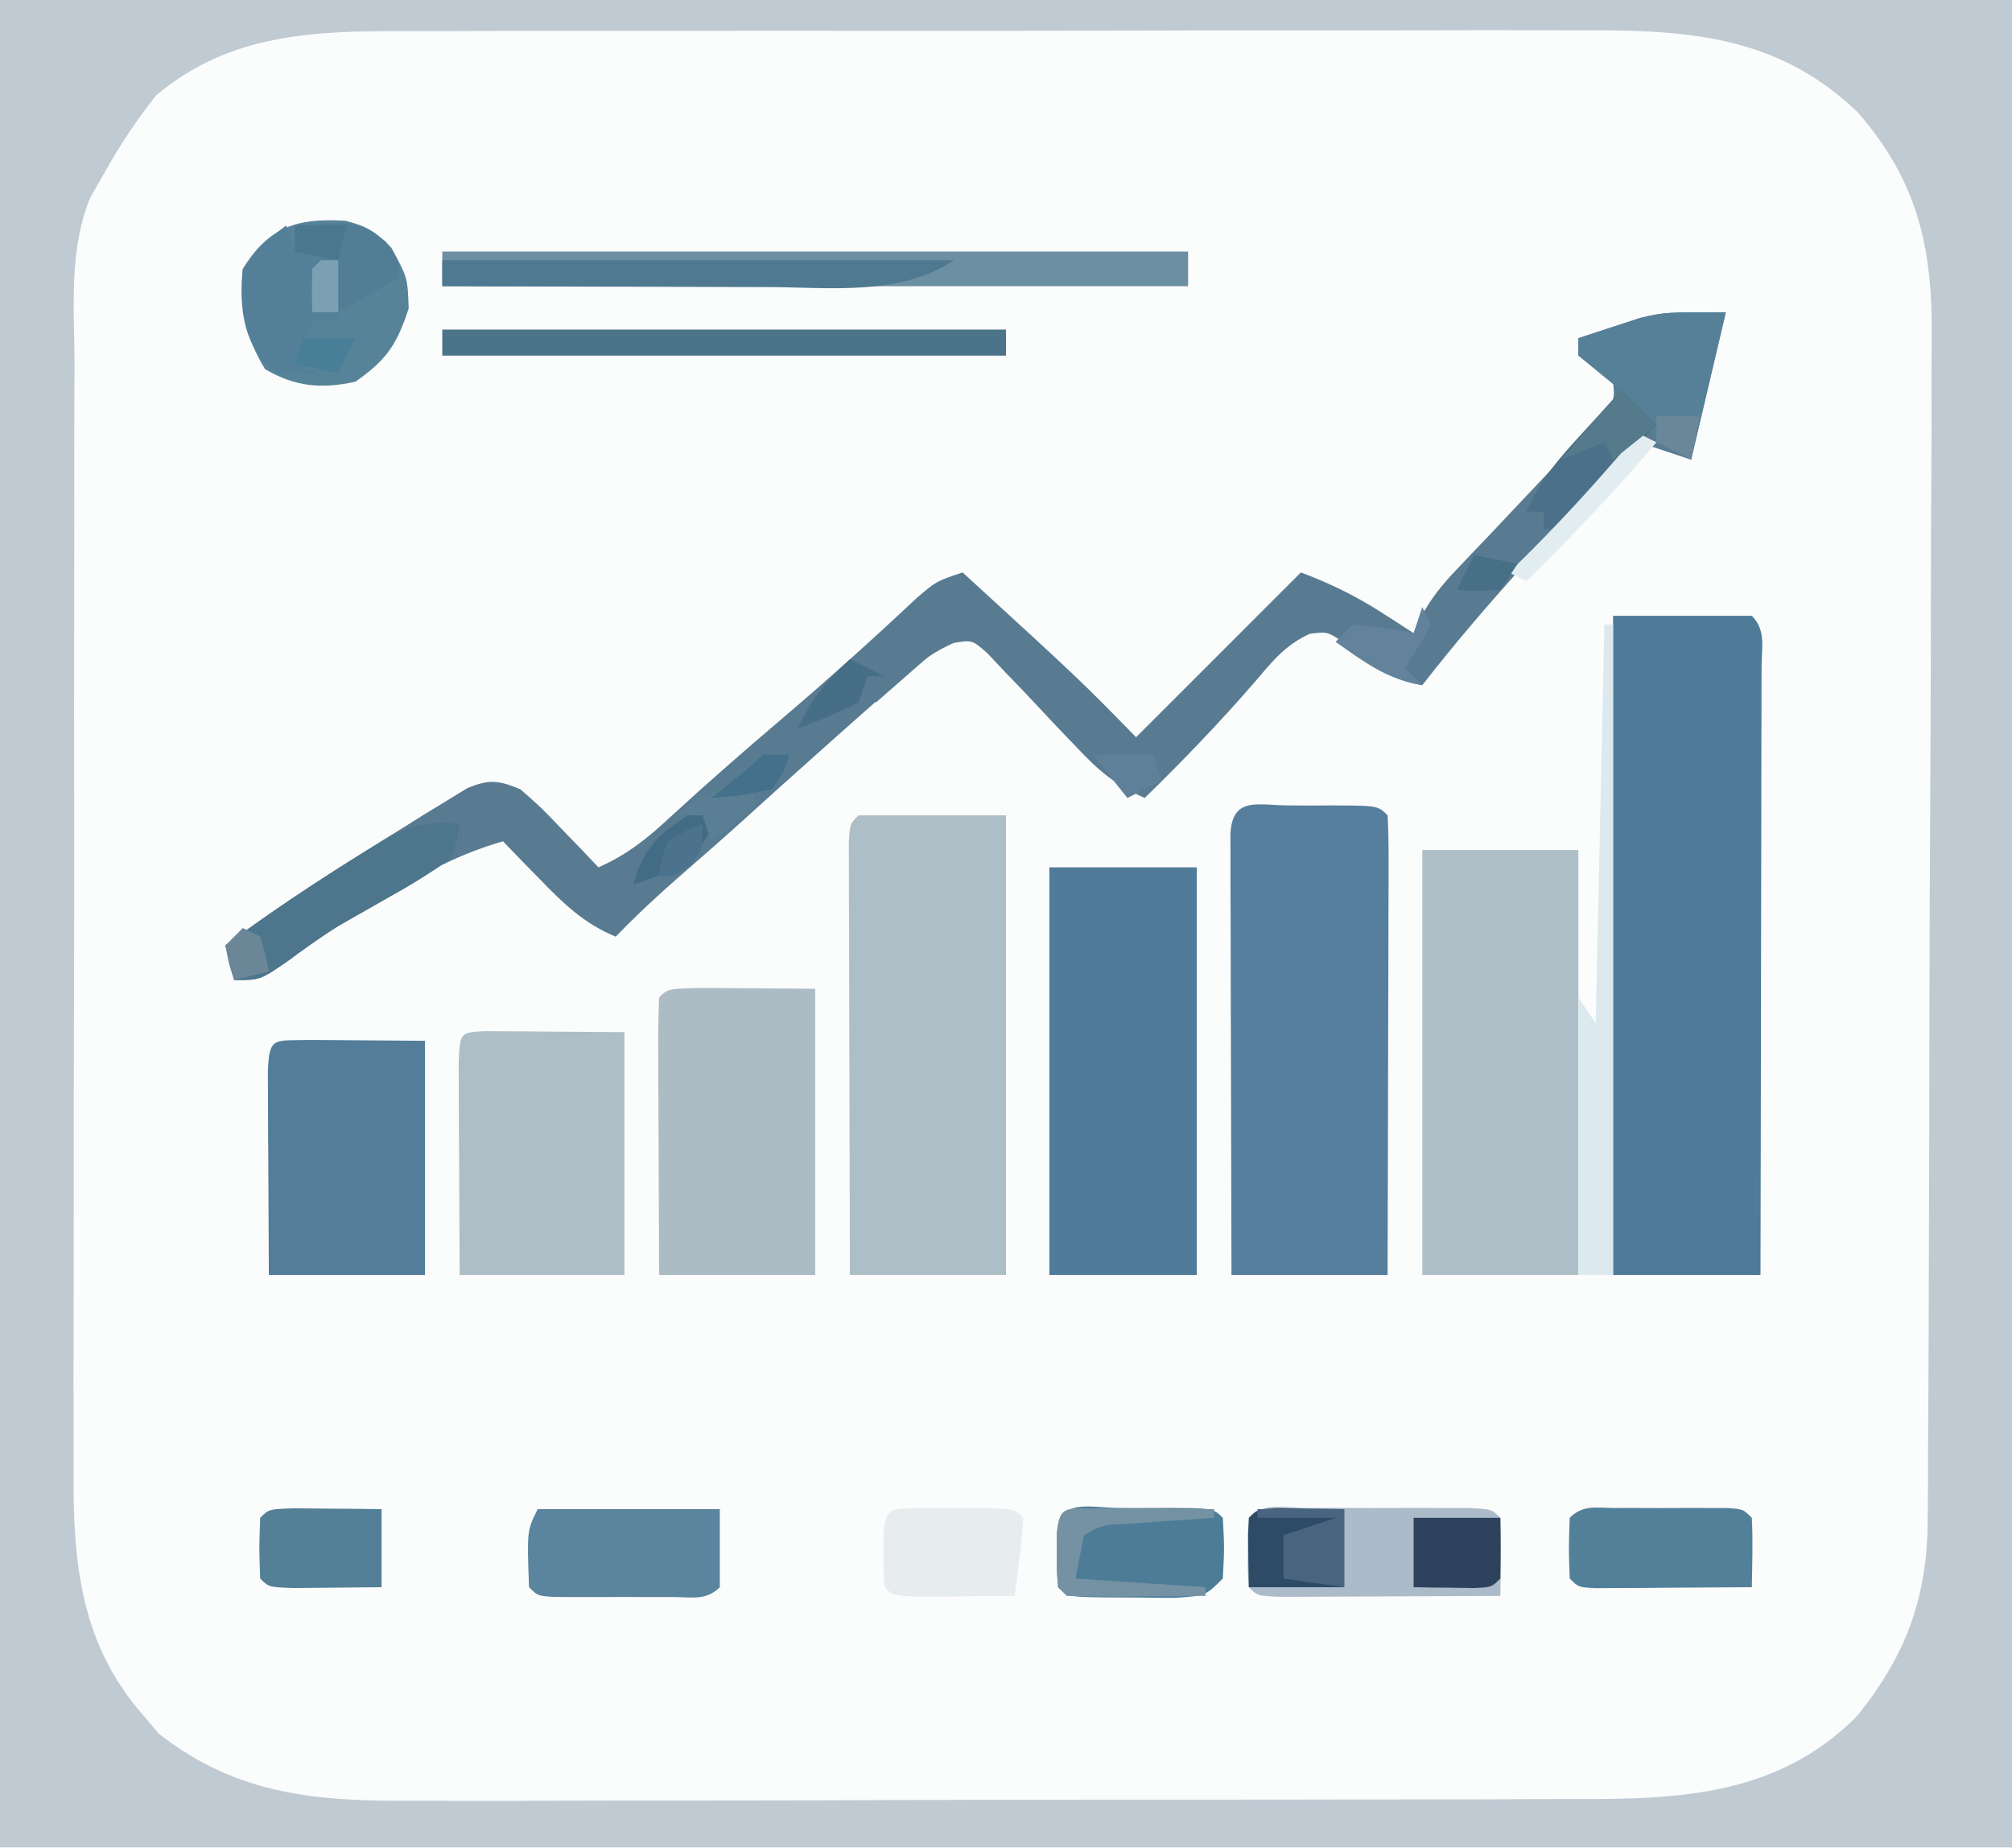
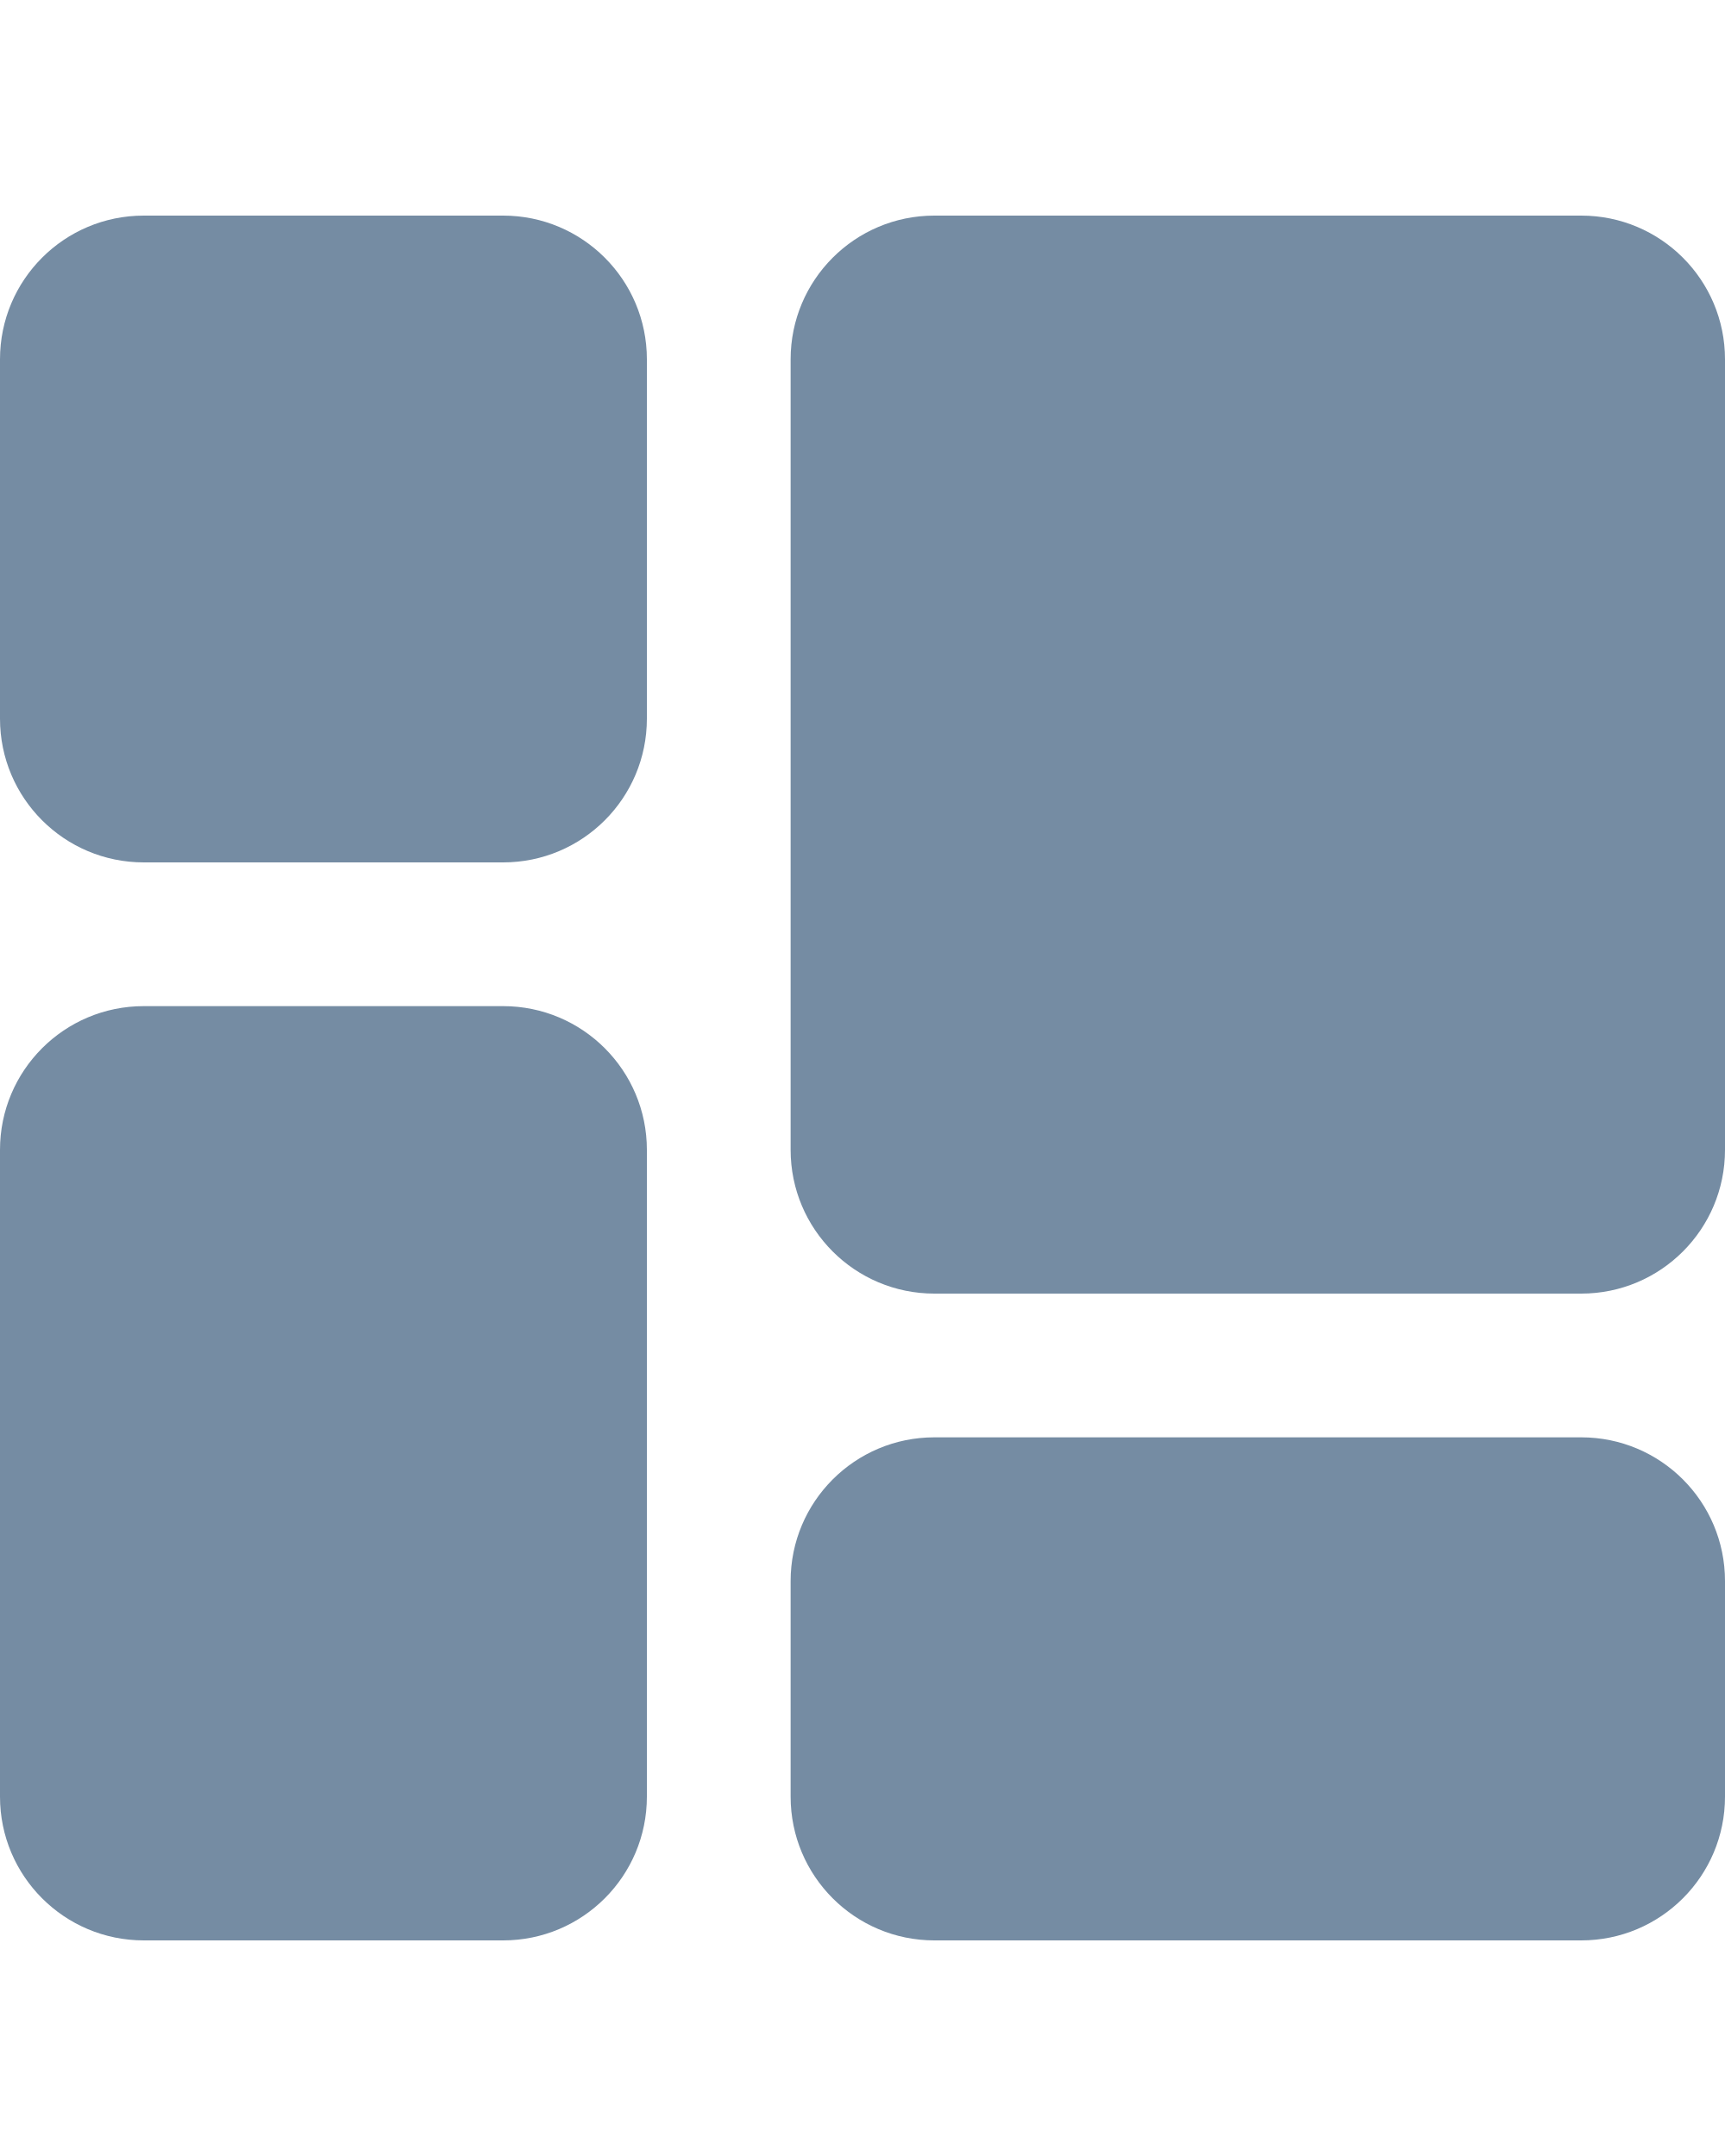
- <svg xmlns="http://www.w3.org/2000/svg" version="1.1" width="232" height="213">
-   <path d="M0 0 C76.56 0 153.12 0 232 0 C232 70.29 232 140.58 232 213 C155.44 213 78.88 213 0 213 C0 142.71 0 72.42 0 0 Z " fill="#FBFCFC" transform="translate(0,0)" />
-   <path d="M0 0 C76.56 0 153.12 0 232 0 C232 70.29 232 140.58 232 213 C155.44 213 78.88 213 0 213 C0 142.71 0 72.42 0 0 Z M18 11 C15.734 13.86 13.771 16.811 12 20 C11.227 21.347 11.227 21.347 10.438 22.722 C7.902 28.773 8.574 35.514 8.596 41.956 C8.59 43.478 8.583 45 8.575 46.521 C8.557 50.642 8.558 54.761 8.564 58.881 C8.567 62.328 8.561 65.774 8.555 69.221 C8.541 77.357 8.543 85.493 8.554 93.629 C8.565 102.005 8.551 110.38 8.525 118.756 C8.502 125.962 8.496 133.168 8.502 140.375 C8.505 144.672 8.503 148.969 8.485 153.266 C8.47 157.31 8.474 161.354 8.493 165.398 C8.496 166.876 8.493 168.354 8.483 169.832 C8.414 180.33 9.347 189.662 16.562 197.812 C17.141 198.5 17.72 199.187 18.316 199.895 C27.497 207.098 36.911 207.72 48.145 207.615 C49.746 207.619 51.347 207.624 52.948 207.632 C57.266 207.646 61.584 207.629 65.902 207.606 C70.438 207.586 74.974 207.592 79.509 207.594 C87.123 207.594 94.736 207.574 102.349 207.542 C111.131 207.505 119.914 207.496 128.696 207.503 C137.171 207.51 145.647 207.499 154.122 207.479 C157.717 207.471 161.312 207.468 164.907 207.47 C169.145 207.471 173.382 207.457 177.62 207.431 C179.169 207.424 180.718 207.422 182.266 207.425 C194.239 207.446 205.079 206.825 214 198 C219.676 191.075 222.233 184.342 222.281 175.31 C222.292 174.004 222.304 172.697 222.315 171.351 C222.318 169.921 222.32 168.49 222.322 167.06 C222.332 165.539 222.342 164.019 222.352 162.499 C222.378 158.383 222.391 154.268 222.4 150.152 C222.406 147.576 222.414 145 222.423 142.424 C222.451 134.351 222.47 126.279 222.478 118.206 C222.487 108.911 222.522 99.617 222.58 90.323 C222.623 83.122 222.643 75.921 222.646 68.719 C222.648 64.426 222.66 60.133 222.696 55.84 C222.729 51.798 222.733 47.757 222.715 43.715 C222.714 42.239 222.722 40.763 222.742 39.288 C222.876 28.735 221.239 21.013 214.191 12.924 C204.827 3.945 194.218 3.415 181.861 3.498 C180.249 3.495 178.636 3.489 177.024 3.482 C172.67 3.468 168.317 3.479 163.964 3.496 C159.395 3.51 154.825 3.503 150.256 3.499 C142.585 3.497 134.915 3.51 127.244 3.533 C118.392 3.56 109.54 3.562 100.687 3.55 C92.15 3.539 83.612 3.545 75.075 3.56 C71.451 3.565 67.827 3.565 64.203 3.561 C59.932 3.556 55.662 3.566 51.391 3.588 C49.829 3.593 48.267 3.594 46.705 3.589 C36.134 3.559 26.423 3.887 18 11 Z " fill="#C0CAD3" transform="translate(0,0)" />
-   <path d="M0 0 C5.28 0 10.56 0 16 0 C17.662 1.662 17.12 3.665 17.124 5.884 C17.121 6.582 17.117 7.279 17.114 7.998 C17.114 8.73 17.114 9.462 17.114 10.215 C17.113 12.645 17.105 15.074 17.098 17.504 C17.096 19.184 17.094 20.864 17.093 22.544 C17.09 26.975 17.08 31.405 17.069 35.836 C17.058 40.353 17.054 44.871 17.049 49.389 C17.038 58.259 17.02 67.13 17 76 C11.39 76 5.78 76 0 76 C0 50.92 0 25.84 0 0 Z " fill="#4E7B98" transform="translate(186,71)" />
-   <path d="M0 0 C-1.32 5.61 -2.64 11.22 -4 17 C-5.98 16.34 -7.96 15.68 -10 15 C-18.675 24.068 -27.289 33.083 -35 43 C-38.955 42.254 -41.168 40.471 -44.219 37.961 C-45.95 36.834 -45.95 36.834 -47.953 37.066 C-50.79 38.361 -52.237 40.191 -54.25 42.562 C-58.317 47.25 -62.559 51.668 -67 56 C-70.272 54.579 -72.32 52.865 -74.75 50.27 C-75.441 49.55 -76.132 48.83 -76.844 48.088 C-78.287 46.565 -79.725 45.036 -81.156 43.502 C-81.847 42.786 -82.538 42.07 -83.25 41.332 C-83.874 40.669 -84.498 40.006 -85.141 39.323 C-86.896 37.78 -86.896 37.78 -89.027 38.128 C-91.15 39.067 -92.584 40.086 -94.32 41.625 C-94.933 42.162 -95.546 42.7 -96.177 43.253 C-96.82 43.83 -97.463 44.406 -98.125 45 C-98.792 45.588 -99.458 46.176 -100.145 46.782 C-102.104 48.513 -104.053 50.255 -106 52 C-106.966 52.864 -107.931 53.727 -108.926 54.617 C-110.549 56.076 -112.169 57.538 -113.785 59.004 C-115.961 60.965 -118.163 62.893 -120.375 64.812 C-123.021 67.116 -125.568 69.467 -128 72 C-131.681 70.464 -133.988 68.218 -136.75 65.375 C-137.549 64.558 -138.348 63.74 -139.172 62.898 C-139.775 62.272 -140.378 61.645 -141 61 C-145.999 62.44 -150.048 64.611 -154.438 67.312 C-155.382 67.88 -155.382 67.88 -156.346 68.459 C-159.608 70.44 -162.724 72.512 -165.785 74.793 C-169 77 -169 77 -172 77 C-172.33 75.68 -172.66 74.36 -173 73 C-166.458 68.111 -159.58 63.772 -152.625 59.5 C-151.745 58.947 -150.865 58.395 -149.958 57.825 C-149.119 57.316 -148.279 56.806 -147.414 56.281 C-146.661 55.818 -145.907 55.354 -145.131 54.877 C-142.565 53.821 -141.538 53.953 -139 55 C-136.641 57.066 -136.641 57.066 -134.25 59.562 C-133.451 60.389 -132.652 61.215 -131.828 62.066 C-131.225 62.704 -130.622 63.343 -130 64 C-126.639 62.525 -124.304 60.621 -121.625 58.125 C-117.508 54.348 -113.32 50.68 -109.062 47.062 C-103.647 42.461 -98.385 37.73 -93.207 32.863 C-91 31 -91 31 -88 30 C-74.367 42.485 -74.367 42.485 -68 49 C-67.326 48.326 -66.652 47.652 -65.957 46.957 C-60.305 41.305 -54.652 35.652 -49 30 C-45.648 31.256 -42.696 32.687 -39.688 34.625 C-38.641 35.294 -38.641 35.294 -37.574 35.977 C-37.055 36.314 -36.535 36.652 -36 37 C-35.732 36.41 -35.464 35.82 -35.188 35.212 C-33.988 32.978 -32.734 31.437 -30.988 29.609 C-30.398 28.986 -29.808 28.362 -29.2 27.719 C-28.266 26.745 -28.266 26.745 -27.312 25.75 C-26.045 24.408 -24.778 23.066 -23.512 21.723 C-22.602 20.76 -22.602 20.76 -21.673 19.778 C-19.629 17.606 -17.612 15.412 -15.625 13.188 C-15.102 12.604 -14.578 12.02 -14.039 11.418 C-12.803 10.024 -12.803 10.024 -13 8 C-13.99 7.258 -13.99 7.258 -15 6.5 C-15.99 5.758 -15.99 5.758 -17 5 C-17 4.34 -17 3.68 -17 3 C-15.483 2.487 -13.961 1.991 -12.438 1.5 C-11.591 1.222 -10.744 0.943 -9.871 0.656 C-7 0 -7 0 0 0 Z " fill="#587B91" transform="translate(199,36)" />
-   <path d="M0 0 C1.125 0.006 1.125 0.006 2.273 0.012 C3.024 0.008 3.774 0.004 4.547 0 C10.147 0.01 10.147 0.01 11.273 1.137 C11.367 2.794 11.391 4.455 11.387 6.115 C11.387 7.177 11.387 8.238 11.387 9.331 C11.382 10.485 11.376 11.639 11.371 12.828 C11.37 14.003 11.368 15.178 11.367 16.389 C11.361 20.159 11.349 23.929 11.336 27.699 C11.331 30.248 11.326 32.797 11.322 35.346 C11.311 41.609 11.294 47.873 11.273 54.137 C5.333 54.137 -0.607 54.137 -6.727 54.137 C-6.751 46.607 -6.769 39.077 -6.781 31.548 C-6.787 28.984 -6.793 26.42 -6.802 23.856 C-6.814 20.18 -6.82 16.504 -6.824 12.828 C-6.829 11.674 -6.835 10.52 -6.84 9.331 C-6.84 8.27 -6.84 7.209 -6.84 6.115 C-6.842 5.176 -6.845 4.237 -6.847 3.269 C-6.6 -1.106 -3.717 0.007 0 0 Z " fill="#557F9C" transform="translate(148.7266,92.86328)" />
-   <path d="M0 0 C5.61 0 11.22 0 17 0 C17 17.49 17 34.98 17 53 C11.06 53 5.12 53 -1 53 C-1.025 45.613 -1.043 38.225 -1.055 30.838 C-1.06 28.323 -1.067 25.808 -1.075 23.292 C-1.088 19.686 -1.093 16.079 -1.098 12.473 C-1.103 11.34 -1.108 10.208 -1.113 9.042 C-1.113 8.001 -1.113 6.96 -1.114 5.887 C-1.116 4.965 -1.118 4.044 -1.12 3.094 C-1 1 -1 1 0 0 Z " fill="#AEBEC6" transform="translate(99,94)" />
-   <path d="M0 0 C5.94 0 11.88 0 18 0 C18 16.17 18 32.34 18 49 C12.06 49 6.12 49 0 49 C0 32.83 0 16.66 0 0 Z " fill="#AEBFC8" transform="translate(164,98)" />
-   <path d="M0 0 C5.61 0 11.22 0 17 0 C17 15.51 17 31.02 17 47 C11.39 47 5.78 47 0 47 C0 31.49 0 15.98 0 0 Z " fill="#507C9A" transform="translate(121,100)" />
-   <path d="M0 0 C1.582 0.006 3.164 0.019 4.746 0.035 C7.53 0.056 10.315 0.076 13.184 0.098 C13.184 10.988 13.184 21.878 13.184 33.098 C7.244 33.098 1.304 33.098 -4.816 33.098 C-4.839 28.559 -4.859 24.02 -4.871 19.481 C-4.876 17.935 -4.883 16.39 -4.892 14.845 C-4.904 12.628 -4.91 10.412 -4.914 8.195 C-4.919 7.501 -4.924 6.806 -4.93 6.09 C-4.93 4.425 -4.878 2.761 -4.816 1.098 C-3.816 0.098 -3.816 0.098 0 0 Z " fill="#ACBCC5" transform="translate(80.81641,113.9023)" />
-   <path d="M0 0 C0.749 0.005 1.498 0.01 2.269 0.016 C3.362 0.02 3.362 0.02 4.477 0.023 C5.407 0.033 6.338 0.042 7.297 0.051 C11.721 0.082 11.721 0.082 16.234 0.114 C16.234 9.354 16.234 18.594 16.234 28.114 C9.964 28.114 3.694 28.114 -2.766 28.114 C-2.793 23.634 -2.813 19.155 -2.828 14.676 C-2.837 13.397 -2.845 12.117 -2.854 10.799 C-2.857 9.584 -2.86 8.369 -2.864 7.117 C-2.869 5.992 -2.874 4.866 -2.879 3.706 C-2.725 0.175 -2.725 0.175 0 0 Z " fill="#AEBEC6" transform="translate(55.76587,118.8865)" />
-   <path d="M0 0 C1.582 0.006 3.164 0.019 4.746 0.035 C7.53 0.056 10.315 0.076 13.184 0.098 C13.184 9.008 13.184 17.918 13.184 27.098 C7.244 27.098 1.304 27.098 -4.816 27.098 C-4.843 22.785 -4.863 18.473 -4.879 14.16 C-4.887 12.928 -4.896 11.697 -4.904 10.428 C-4.908 9.258 -4.911 8.088 -4.914 6.883 C-4.919 5.799 -4.925 4.715 -4.93 3.598 C-4.746 -0.46 -4.264 0.109 0 0 Z " fill="#537D99" transform="translate(35.81641,119.9023)" />
-   <path d="M0 0 C28.38 0 56.76 0 86 0 C86 1.32 86 2.64 86 4 C57.62 4 29.24 4 0 4 C0 2.68 0 1.36 0 0 Z " fill="#6C8FA2" transform="translate(51,29)" />
-   <path d="M0 0 C1.21 -0.001 2.421 -0.003 3.668 -0.004 C4.943 -0 6.218 0.004 7.531 0.008 C9.444 0.002 9.444 0.002 11.395 -0.004 C13.21 -0.002 13.21 -0.002 15.062 0 C16.182 0.001 17.302 0.002 18.455 0.003 C21.031 0.133 21.031 0.133 22.031 1.133 C22.103 2.652 22.115 4.174 22.094 5.695 C22.085 6.522 22.076 7.348 22.066 8.199 C22.055 8.837 22.043 9.475 22.031 10.133 C18.062 10.157 14.093 10.176 10.123 10.188 C8.772 10.193 7.421 10.2 6.07 10.208 C4.131 10.22 2.192 10.226 0.254 10.23 C-1.498 10.238 -1.498 10.238 -3.285 10.246 C-5.969 10.133 -5.969 10.133 -6.969 9.133 C-7.102 7.32 -7.102 7.32 -7.094 5.133 C-7.096 4.411 -7.099 3.689 -7.102 2.945 C-6.801 -1.152 -3.36 0.003 0 0 Z " fill="#ABBBC9" transform="translate(150.9688,173.8672)" />
-   <path d="M0 0 C2.446 0.618 3.548 1.301 5.289 3.109 C7.164 6.547 7.164 6.547 7.289 10.109 C5.926 14.275 4.758 16.024 1.164 18.547 C-2.689 19.418 -5.81 19.152 -9.273 17.109 C-11.556 13.366 -12.264 9.918 -11.836 5.547 C-8.83 0.636 -5.494 -0.331 0 0 Z " fill="#578399" transform="translate(39.83594,25.45312)" />
-   <path d="M0 0 C6.93 0 13.86 0 21 0 C21 2.97 21 5.94 21 9 C19.411 10.589 17.761 10.13 15.562 10.133 C14.221 10.135 14.221 10.135 12.852 10.137 C11.911 10.133 10.97 10.129 10 10.125 C8.588 10.131 8.588 10.131 7.148 10.137 C6.254 10.135 5.359 10.134 4.438 10.133 C3.611 10.132 2.785 10.131 1.934 10.129 C0 10 0 10 -1 9 C-1.237 2.475 -1.237 2.475 0 0 Z " fill="#5B849E" transform="translate(62,174)" />
-   <path d="M0 0 C21.45 0 42.9 0 65 0 C65 0.99 65 1.98 65 3 C43.55 3 22.1 3 0 3 C0 2.01 0 1.02 0 0 Z " fill="#4B7389" transform="translate(51,38)" />
-   <path d="M0 0 C1.274 -0.002 1.274 -0.002 2.574 -0.004 C3.914 0.002 3.914 0.002 5.281 0.008 C6.175 0.004 7.068 0 7.988 -0.004 C8.838 -0.003 9.687 -0.001 10.562 0 C11.347 0.001 12.131 0.002 12.939 0.003 C14.781 0.133 14.781 0.133 15.781 1.133 C15.922 3.803 15.824 6.457 15.781 9.133 C12.469 9.162 9.156 9.18 5.844 9.195 C4.898 9.204 3.953 9.212 2.979 9.221 C1.63 9.226 1.63 9.226 0.254 9.23 C-0.579 9.236 -1.411 9.241 -2.269 9.246 C-4.219 9.133 -4.219 9.133 -5.219 8.133 C-5.344 4.633 -5.344 4.633 -5.219 1.133 C-3.663 -0.423 -2.159 0.003 0 0 Z " fill="#538099" transform="translate(186.2188,173.8672)" />
-   <path d="M0 0 C0.798 0.004 1.596 0.008 2.418 0.012 C3.216 0.008 4.014 0.004 4.836 0 C10.791 0.01 10.791 0.01 11.918 1.137 C12.105 4.574 12.105 4.574 11.918 8.137 C9.918 10.137 9.918 10.137 6.258 10.367 C4.79 10.363 3.323 10.348 1.855 10.324 C1.11 10.324 0.364 10.323 -0.404 10.322 C-5.942 10.277 -5.942 10.277 -7.082 9.137 C-7.215 7.324 -7.215 7.324 -7.207 5.137 C-7.21 4.415 -7.212 3.693 -7.215 2.949 C-6.908 -1.244 -3.42 0.006 0 0 Z " fill="#4D7C97" transform="translate(129.082,173.8633)" />
-   <path d="M0 0 C0.33 0 0.66 0 1 0 C1 24.75 1 49.5 1 75 C-0.32 75 -1.64 75 -3 75 C-3 64.44 -3 53.88 -3 43 C-2.34 43.99 -1.68 44.98 -1 46 C-0.67 30.82 -0.34 15.64 0 0 Z " fill="#DCE9EE" transform="translate(185,72)" />
-   <path d="M0 0 C19.47 0 38.94 0 59 0 C52.789 4.14 44.815 3.134 37.598 3.098 C36.52 3.096 35.442 3.095 34.332 3.093 C30.909 3.088 27.486 3.075 24.062 3.062 C21.734 3.057 19.405 3.053 17.076 3.049 C11.384 3.038 5.692 3.021 0 3 C0 2.01 0 1.02 0 0 Z " fill="#4F7990" transform="translate(51,30)" />
-   <path d="M0 0 C1.279 0.003 2.558 0.005 3.875 0.008 C5.154 0.005 6.433 0.003 7.75 0 C10.875 0.133 10.875 0.133 11.875 1.133 C11.786 2.658 11.63 4.18 11.438 5.695 C11.336 6.522 11.234 7.348 11.129 8.199 C11.045 8.837 10.961 9.475 10.875 10.133 C8.563 10.16 6.25 10.179 3.938 10.195 C2.65 10.207 1.362 10.219 0.035 10.23 C-3.125 10.133 -3.125 10.133 -4.125 9.133 C-4.258 7.32 -4.258 7.32 -4.25 5.133 C-4.253 4.411 -4.255 3.689 -4.258 2.945 C-4.024 -0.242 -3.258 0.138 0 0 Z " fill="#E7EDEF" transform="translate(106.125,173.8672)" />
-   <path d="M0 0 C-1.32 5.61 -2.64 11.22 -4 17 C-8 15 -8 15 -9.375 12.688 C-10.887 10.187 -11.957 9.078 -14.188 7.312 C-15.58 6.168 -15.58 6.168 -17 5 C-17 4.34 -17 3.68 -17 3 C-15.483 2.487 -13.961 1.991 -12.438 1.5 C-11.591 1.222 -10.744 0.943 -9.871 0.656 C-7 0 -7 0 0 0 Z " fill="#558098" transform="translate(199,36)" />
-   <path d="M0 0 C-0.304 1.864 -0.304 1.864 -1 4 C-3.359 5.644 -5.622 7.054 -8.125 8.438 C-9.442 9.183 -10.757 9.932 -12.07 10.684 C-12.722 11.055 -13.373 11.426 -14.044 11.808 C-16.055 13.034 -17.918 14.377 -19.805 15.785 C-23 18 -23 18 -26 18 C-26.33 16.68 -26.66 15.36 -27 14 C-21.695 10.138 -16.298 6.469 -10.688 3.062 C-9.722 2.476 -8.756 1.889 -7.762 1.285 C-4.886 -0.053 -3.126 -0.279 0 0 Z " fill="#4D758C" transform="translate(53,95)" />
-   <path d="M0 0 C1.792 0.017 1.792 0.017 3.621 0.035 C5.417 0.049 5.417 0.049 7.25 0.062 C8.177 0.074 9.104 0.086 10.059 0.098 C10.059 3.068 10.059 6.038 10.059 9.098 C7.913 9.125 5.767 9.144 3.621 9.16 C2.426 9.172 1.231 9.183 0 9.195 C-2.941 9.098 -2.941 9.098 -3.941 8.098 C-4.066 4.598 -4.066 4.598 -3.941 1.098 C-2.941 0.098 -2.941 0.098 0 0 Z " fill="#538097" transform="translate(33.94141,173.9023)" />
-   <path d="M0 0 C0.33 0.99 0.66 1.98 1 3 C2.65 3.33 4.3 3.66 6 4 C6 6.31 6 8.62 6 11 C5.01 11 4.02 11 3 11 C2.34 12.65 1.68 14.3 1 16 C1.99 16.33 2.98 16.66 4 17 C-0.524 17.367 -0.524 17.367 -2.605 15.762 C-5.109 12.6 -5.379 8.94 -5 5 C-2.562 1.938 -2.562 1.938 0 0 Z " fill="#537F98" transform="translate(33,26)" />
-   <path d="M0 0 C1.375 0.017 1.375 0.017 2.777 0.035 C3.696 0.044 4.616 0.053 5.562 0.062 C6.273 0.074 6.983 0.086 7.715 0.098 C7.715 3.068 7.715 6.038 7.715 9.098 C4.085 9.098 0.455 9.098 -3.285 9.098 C-3.383 2.945 -3.383 2.945 -3.285 1.098 C-2.285 0.098 -2.285 0.098 0 0 Z " fill="#2D4B67" transform="translate(147.2852,173.9023)" />
-   <path d="M0 0 C1.32 1.32 2.64 2.64 4 4 C3.457 4.531 2.915 5.062 2.355 5.609 C1.64 6.316 0.925 7.022 0.188 7.75 C-0.52 8.446 -1.228 9.142 -1.957 9.859 C-4.033 11.937 -4.033 11.937 -5.637 14.266 C-6.312 15.124 -6.312 15.124 -7 16 C-7.66 16 -8.32 16 -9 16 C-9 15.34 -9 14.68 -9 14 C-9.66 14 -10.32 14 -11 14 C-9.422 10.29 -7.093 7.701 -4.375 4.75 C-3.558 3.858 -2.74 2.966 -1.898 2.047 C-1.272 1.371 -0.645 0.696 0 0 Z " fill="#4A7189" transform="translate(187,45)" />
-   <path d="M0 0 C3.3 0 6.6 0 10 0 C10.042 2.333 10.041 4.667 10 7 C9 8 9 8 6.934 8.098 C6.11 8.086 5.286 8.074 4.438 8.062 C3.611 8.053 2.785 8.044 1.934 8.035 C1.296 8.024 0.657 8.012 0 8 C0 5.36 0 2.72 0 0 Z " fill="#2E425E" transform="translate(163,175)" />
-   <path d="M0 0 C7.347 -0.49 7.347 -0.49 10.5 1.875 C12 4 12 4 12 6 C9.69 7.32 7.38 8.64 5 10 C5 8.02 5 6.04 5 4 C3.35 3.67 1.7 3.34 0 3 C0 2.01 0 1.02 0 0 Z " fill="#517E94" transform="translate(34,26)" />
-   <path d="M0 0 C1.582 0.007 3.164 0.019 4.746 0.035 C5.552 0.04 6.359 0.044 7.189 0.049 C9.188 0.061 11.186 0.079 13.184 0.098 C13.184 0.428 13.184 0.758 13.184 1.098 C12.268 1.158 11.353 1.219 10.41 1.281 C9.222 1.365 8.033 1.449 6.809 1.535 C5.625 1.616 4.442 1.698 3.223 1.781 C0.268 1.909 0.268 1.909 -1.816 3.098 C-2.146 4.748 -2.476 6.398 -2.816 8.098 C2.134 8.428 7.084 8.758 12.184 9.098 C12.184 9.428 12.184 9.758 12.184 10.098 C9.538 10.125 6.892 10.144 4.246 10.16 C3.114 10.173 3.114 10.173 1.959 10.186 C0.034 10.194 -1.892 10.15 -3.816 10.098 C-4.816 9.098 -4.816 9.098 -4.949 7.285 C-4.947 6.563 -4.944 5.841 -4.941 5.098 C-4.944 4.376 -4.947 3.654 -4.949 2.91 C-4.693 -0.582 -3.645 0.093 0 0 Z " fill="#7492A3" transform="translate(126.8164,173.9023)" />
-   <path d="M0 0 C3.3 0 6.6 0 10 0 C10 2.97 10 5.94 10 9 C7.69 8.67 5.38 8.34 3 8 C3 6.35 3 4.7 3 3 C4.98 2.34 6.96 1.68 9 1 C6.03 1 3.06 1 0 1 C0 0.67 0 0.34 0 0 Z " fill="#49647F" transform="translate(145,174)" />
-   <path d="M0 0 C0.33 0.66 0.66 1.32 1 2 C-0.438 4.625 -0.438 4.625 -2 7 C-1.34 7.66 -0.68 8.32 0 9 C-3.995 8.385 -6.745 6.294 -10 4 C-9.34 3.34 -8.68 2.68 -8 2 C-4.375 2.375 -4.375 2.375 -1 3 C-0.67 2.01 -0.34 1.02 0 0 Z " fill="#62839B" transform="translate(164,70)" />
-   <path d="M0 0 C0.66 0.33 1.32 0.66 2 1 C-2.76 6.593 -7.746 11.869 -13 17 C-13.66 16.67 -14.32 16.34 -15 16 C-14.364 15.381 -14.364 15.381 -13.715 14.75 C-9.751 10.847 -6.012 6.817 -2.383 2.602 C-1.614 1.711 -0.832 0.832 0 0 Z " fill="#E2EDF2" transform="translate(189,50)" />
-   <path d="M0 0 C1.32 1.32 2.64 2.64 4 4 C2.35 5.32 0.7 6.64 -1 8 C-1.33 7.34 -1.66 6.68 -2 6 C-3.65 6.66 -5.3 7.32 -7 8 C-6.021 6.854 -5.042 5.708 -4.062 4.562 C-3.517 3.924 -2.972 3.286 -2.41 2.629 C-1.632 1.73 -0.841 0.841 0 0 Z " fill="#547A8C" transform="translate(187,45)" />
-   <path d="M0 0 C0.66 0.33 1.32 0.66 2 1 C-0.647 6.029 -2.752 7.251 -8 9 C-6.645 4.123 -4.283 2.514 0 0 Z " fill="#426C86" transform="translate(81,93)" />
-   <path d="M0 0 C1.32 0.66 2.64 1.32 4 2 C3.34 2 2.68 2 2 2 C1.67 2.99 1.34 3.98 1 5 C-2.562 6.688 -2.562 6.688 -6 8 C-4.557 4.634 -2.667 2.49 0 0 Z " fill="#476E87" transform="translate(98,76)" />
-   <path d="M0 0 C0 0.99 0 1.98 0 3 C-2.5 5.188 -2.5 5.188 -5 7 C-5.33 6.01 -5.66 5.02 -6 4 C-6.99 4 -7.98 4 -9 4 C-6.062 1.497 -3.821 0.531 0 0 Z " fill="#5A7E93" transform="translate(87,90)" />
-   <path d="M0 0 C2.31 0 4.62 0 7 0 C7.33 0.99 7.66 1.98 8 3 C6.02 3.99 6.02 3.99 4 5 C2.68 3.35 1.36 1.7 0 0 Z " fill="#5E8099" transform="translate(126,87)" />
-   <path d="M0 0 C0.99 0.33 1.98 0.66 3 1 C-0.96 4.465 -0.96 4.465 -5 8 C-5.33 7.01 -5.66 6.02 -6 5 C-5.34 5 -4.68 5 -4 5 C-3.67 4.01 -3.34 3.02 -3 2 C-2.01 1.34 -1.02 0.68 0 0 Z " fill="#597B92" transform="translate(106,73)" />
-   <path d="M0 0 C1.65 0.33 3.3 0.66 5 1 C4.01 2.485 4.01 2.485 3 4 C0.375 4.188 0.375 4.188 -2 4 C-1.34 2.68 -0.68 1.36 0 0 Z " fill="#476F86" transform="translate(170,64)" />
-   <path d="M0 0 C1.98 0 3.96 0 6 0 C5.67 1.32 5.34 2.64 5 4 C3.35 3.67 1.7 3.34 0 3 C0 2.01 0 1.02 0 0 Z " fill="#49778E" transform="translate(34,26)" />
-   <path d="M0 0 C0.99 0 1.98 0 3 0 C2.438 1.938 2.438 1.938 1 4 C-2.625 4.75 -2.625 4.75 -6 5 C-5.196 4.361 -4.391 3.721 -3.562 3.062 C-1.725 1.594 -1.725 1.594 0 0 Z " fill="#43708B" transform="translate(88,87)" />
-   <path d="M0 0 C1.98 0 3.96 0 6 0 C5.34 1.32 4.68 2.64 4 4 C2.35 3.67 0.7 3.34 -1 3 C-0.67 2.01 -0.34 1.02 0 0 Z " fill="#497E97" transform="translate(35,39)" />
-   <path d="M0 0 C0.66 0.33 1.32 0.66 2 1 C2.625 3.062 2.625 3.062 3 5 C1.68 5.33 0.36 5.66 -1 6 C-1.625 4.125 -1.625 4.125 -2 2 C-1.34 1.34 -0.68 0.68 0 0 Z " fill="#6B8797" transform="translate(28,107)" />
-   <path d="M0 0 C1.65 0 3.3 0 5 0 C4.67 1.65 4.34 3.3 4 5 C2.68 4.34 1.36 3.68 0 3 C0 2.01 0 1.02 0 0 Z " fill="#6A8799" transform="translate(191,48)" />
-   <path d="M0 0 C0.66 0 1.32 0 2 0 C2 1.98 2 3.96 2 6 C1.01 6 0.02 6 -1 6 C-1.043 4.334 -1.041 2.666 -1 1 C-0.67 0.67 -0.34 0.34 0 0 Z " fill="#7BA0B4" transform="translate(37,30)" />
-   <path d="M0 0 C0 3 0 3 -1.375 4.688 C-3 6 -3 6 -5 6 C-4.75 4.125 -4.75 4.125 -4 2 C-1.938 0.75 -1.938 0.75 0 0 Z " fill="#4C728D" transform="translate(81,95)" />
+ <svg xmlns="http://www.w3.org/2000/svg" width="80px" height="100px" viewBox="0 0 24 24" id="meteor-icon-kit__solid-dashboard" fill="none">
+   <path fill-rule="evenodd" clip-rule="evenodd" d="M2 0H7C8.105 0 9 0.895 9 2V7C9 8.105 8.105 9 7 9H2C0.895 9 0 8.105 0 7V2C0 0.895 0.895 0 2 0ZM2 11H7C8.105 11 9 11.895 9 13V22C9 23.105 8.105 24 7 24H2C0.895 24 0 23.105 0 22V13C0 11.895 0.895 11 2 11ZM13 0H22C23.105 0 24 0.895 24 2V13C24 14.105 23.105 15 22 15H13C11.895 15 11 14.105 11 13V2C11 0.895 11.895 0 13 0ZM13 17H22C23.105 17 24 17.895 24 19V22C24 23.105 23.105 24 22 24H13C11.895 24 11 23.105 11 22V19C11 17.895 11.895 17 13 17Z" fill="#758CA3" />
</svg>
